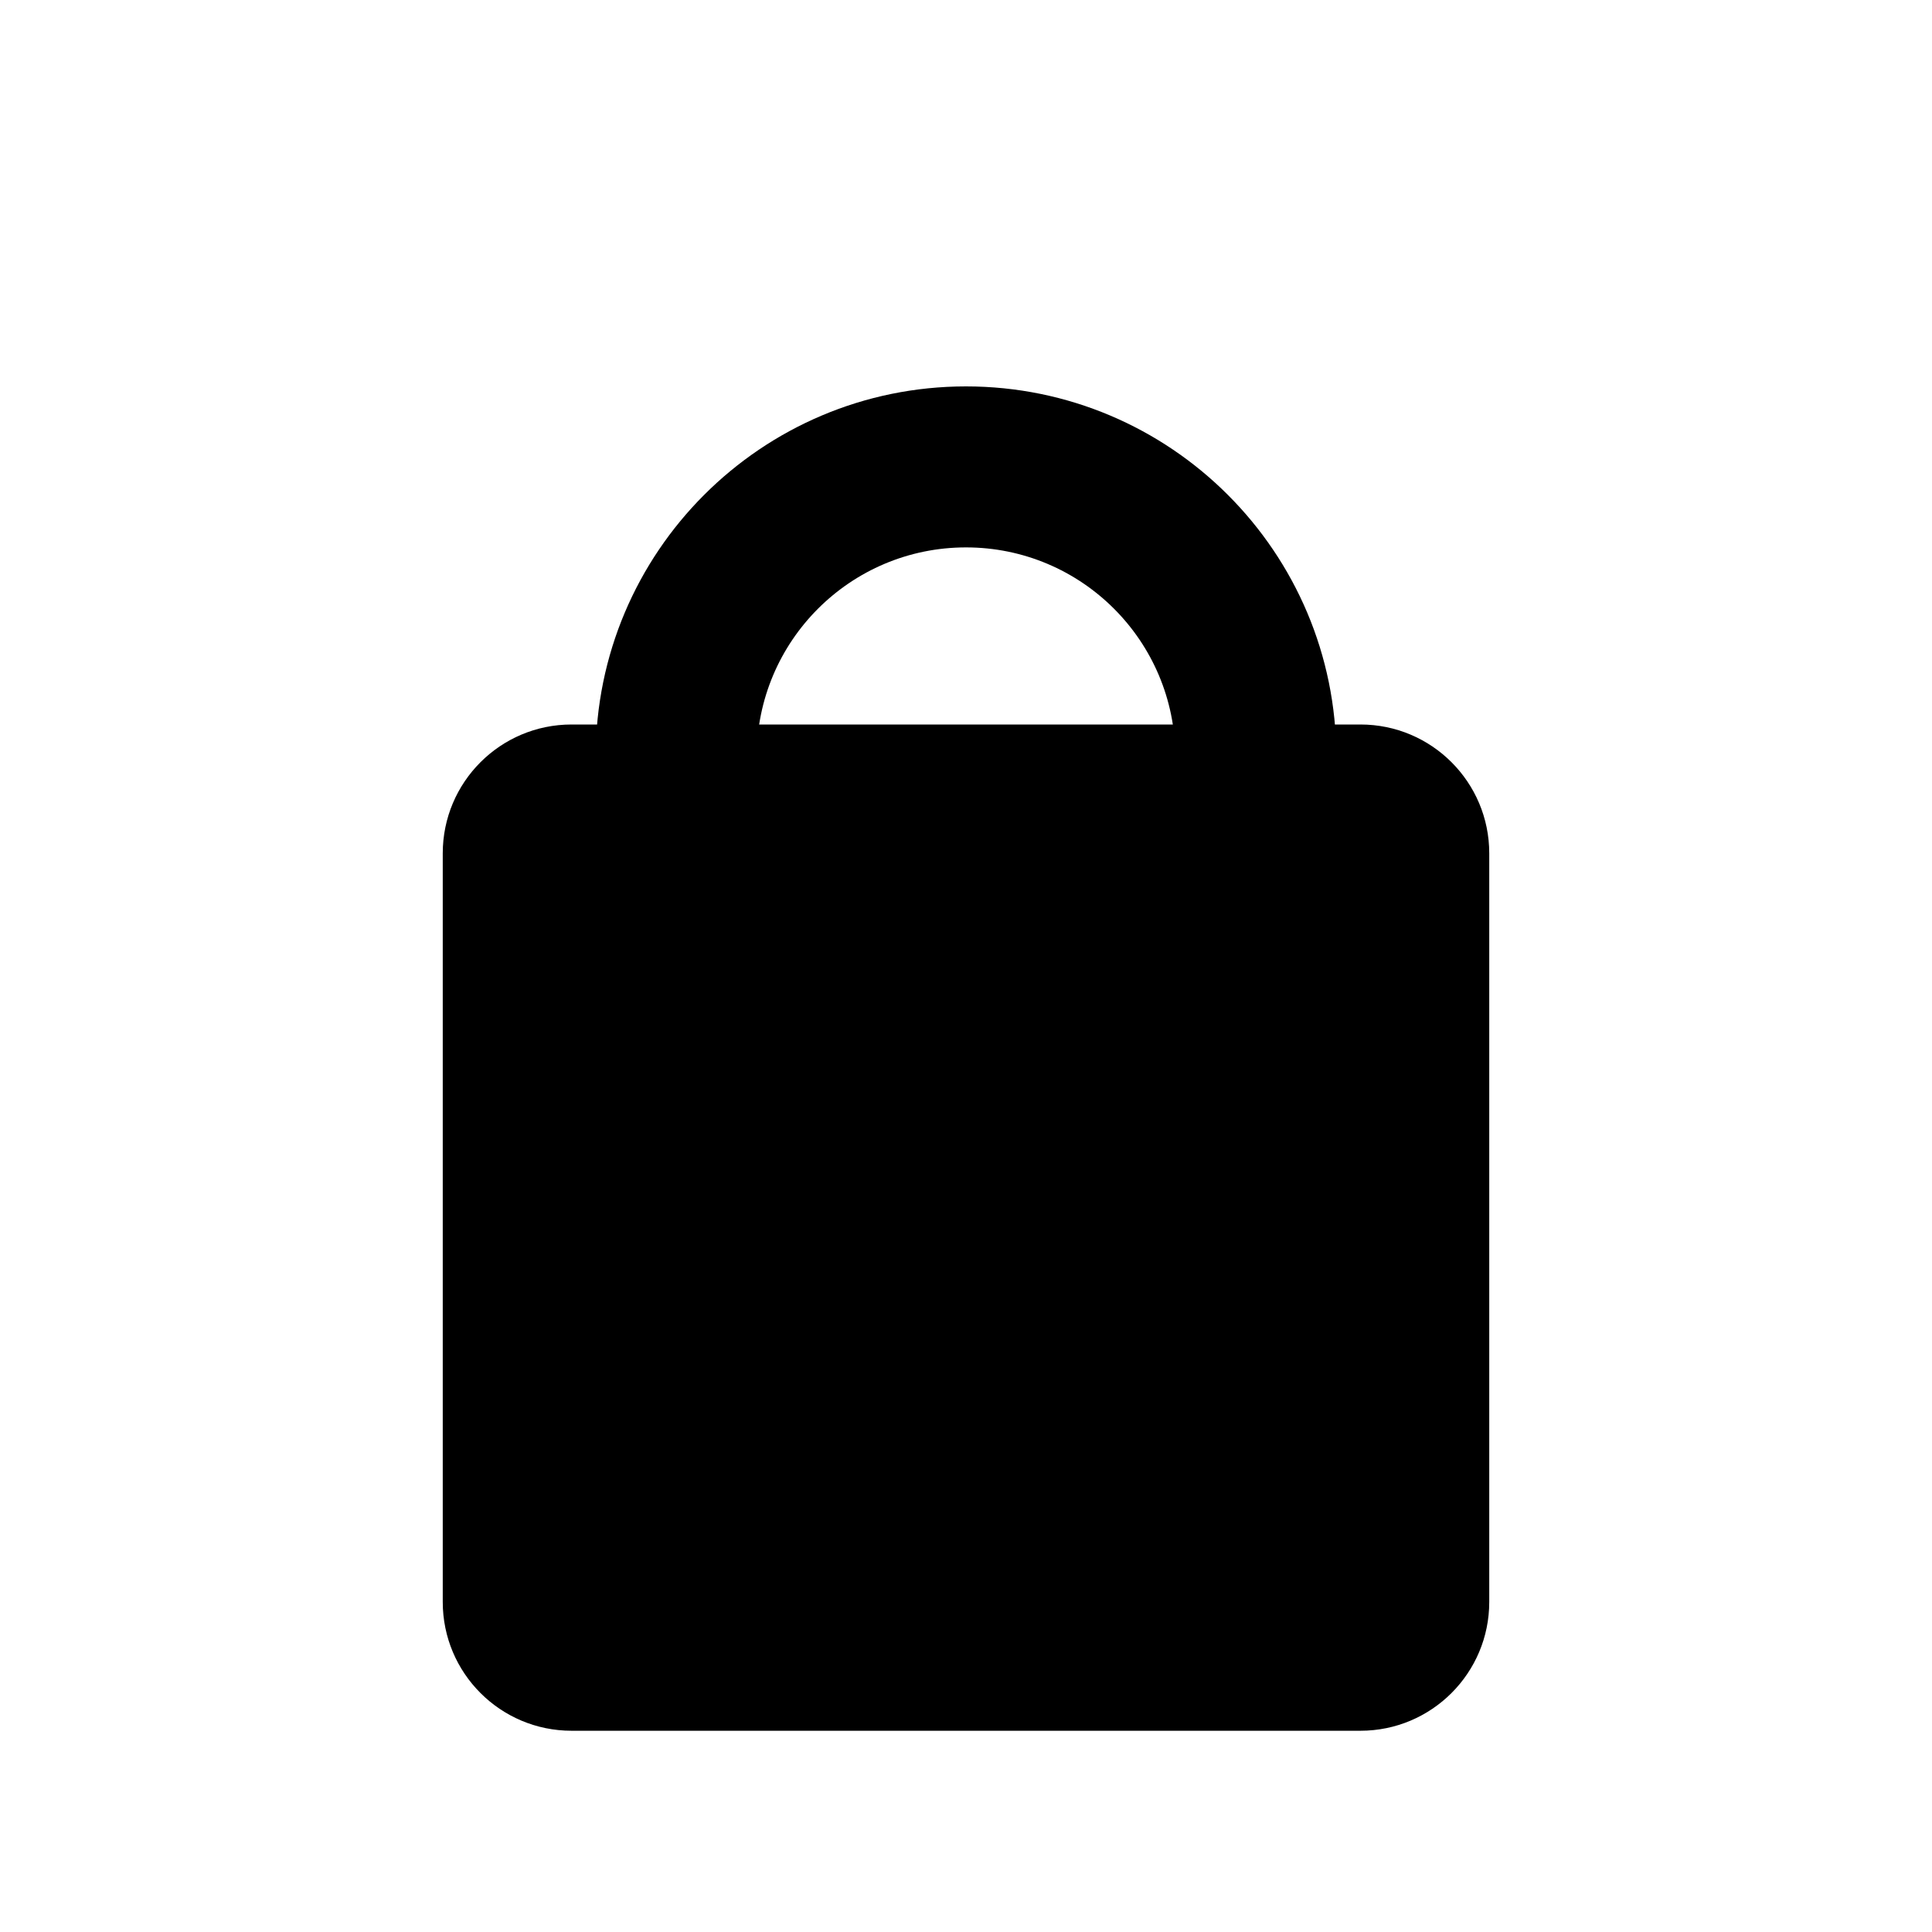
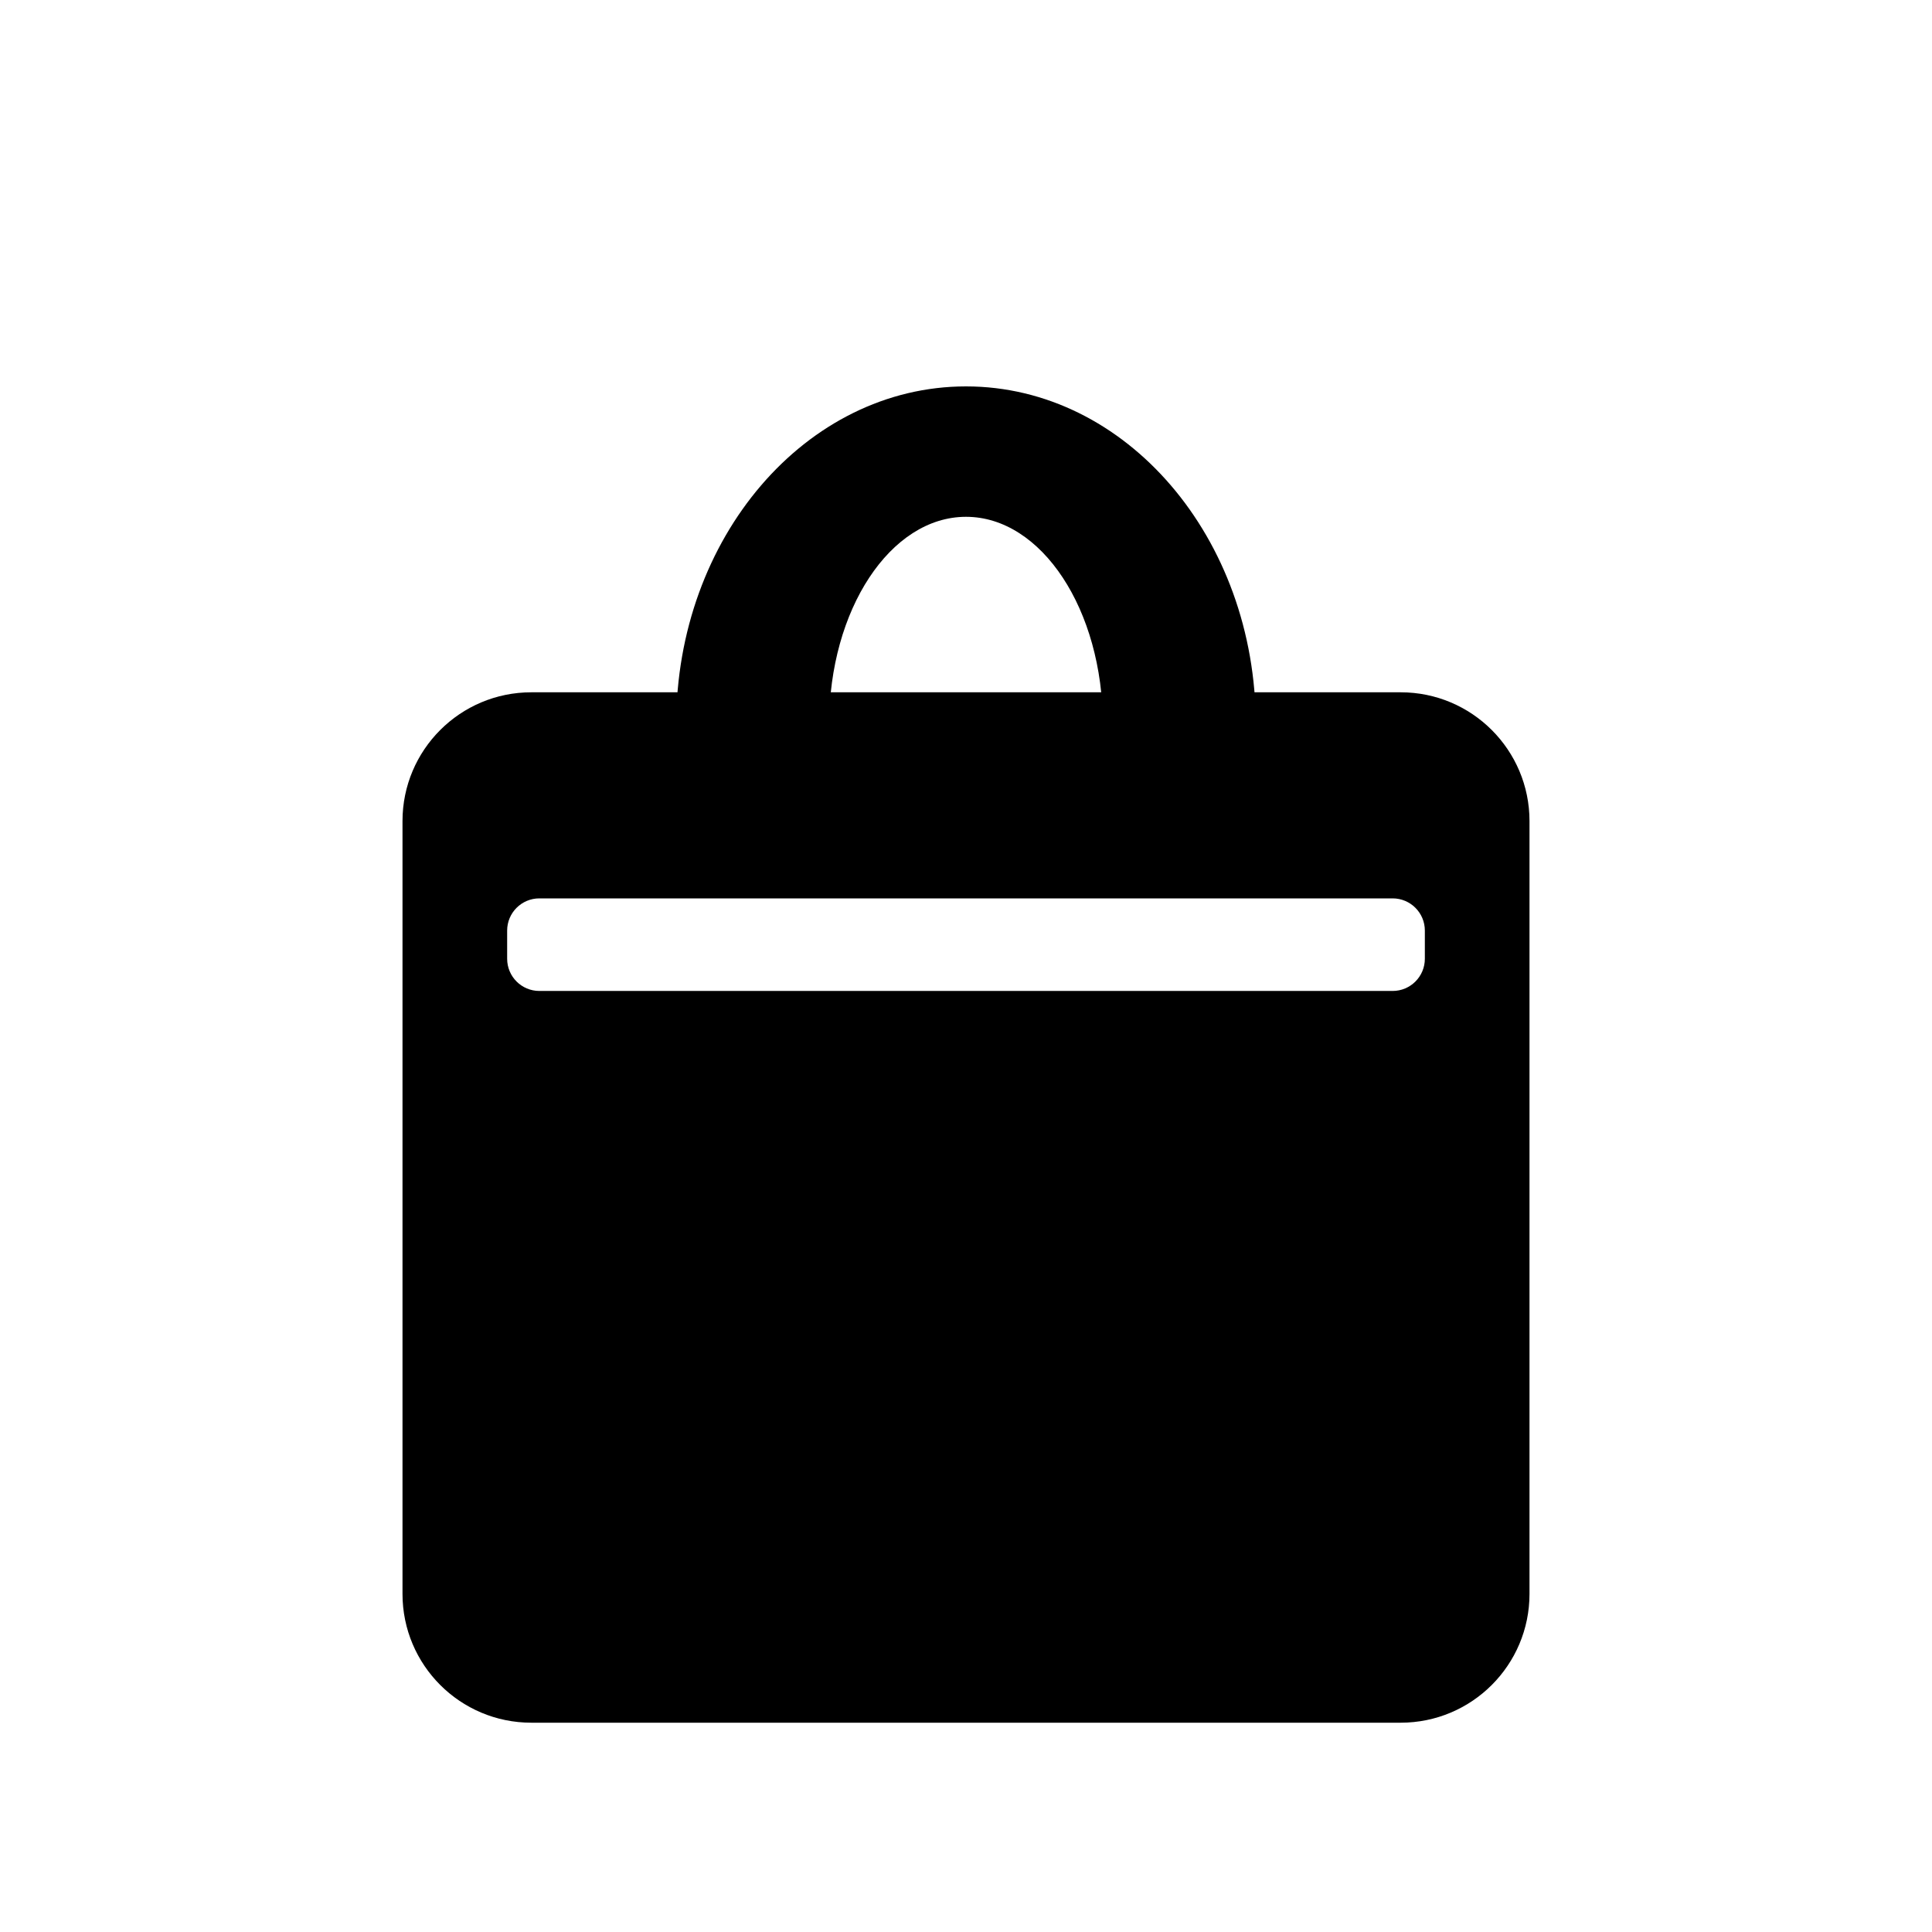
<svg xmlns="http://www.w3.org/2000/svg" width="24" height="24" viewBox="0 0 24 24" fill="#000000">
-   <path d="M7.1 9H16.9A1.6 1.6 0 0 1 18.5 10.6V19.9A1.6 1.6 0 0 1 16.9 21.5H7.1A1.6 1.6 0 0 1 5.5 19.9V10.6A1.6 1.6 0 0 1 7.1 9Z" />
-   <path d="M7.4 9.4A4.6 4.6 0 0 1 16.6 9.4H14.6A2.6 2.6 0 0 0 9.4 9.4Z" />
+   <path fill-rule="evenodd" d="M6.6 8.6H17.4A1.6 1.6 0 0 1 19 10.2V19.8A1.6 1.6 0 0 1 17.4 21.4H6.6A1.6 1.6 0 0 1 5 19.8V10.2A1.6 1.6 0 0 1 6.6 8.6ZM6.7 11.16H17.3A0.4 0.4 0 0 1 17.7 11.56V11.91A0.4 0.4 0 0 1 17.3 12.31H6.7A0.4 0.4 0 0 1 6.3 11.91V11.56A0.4 0.4 0 0 1 6.7 11.16Z" />
+   <path d="M8.4 9A3.6 4.2 0 0 1 15.6 9H13.7A1.7 2.58 0 0 0 10.3 9Z" />
</svg>
